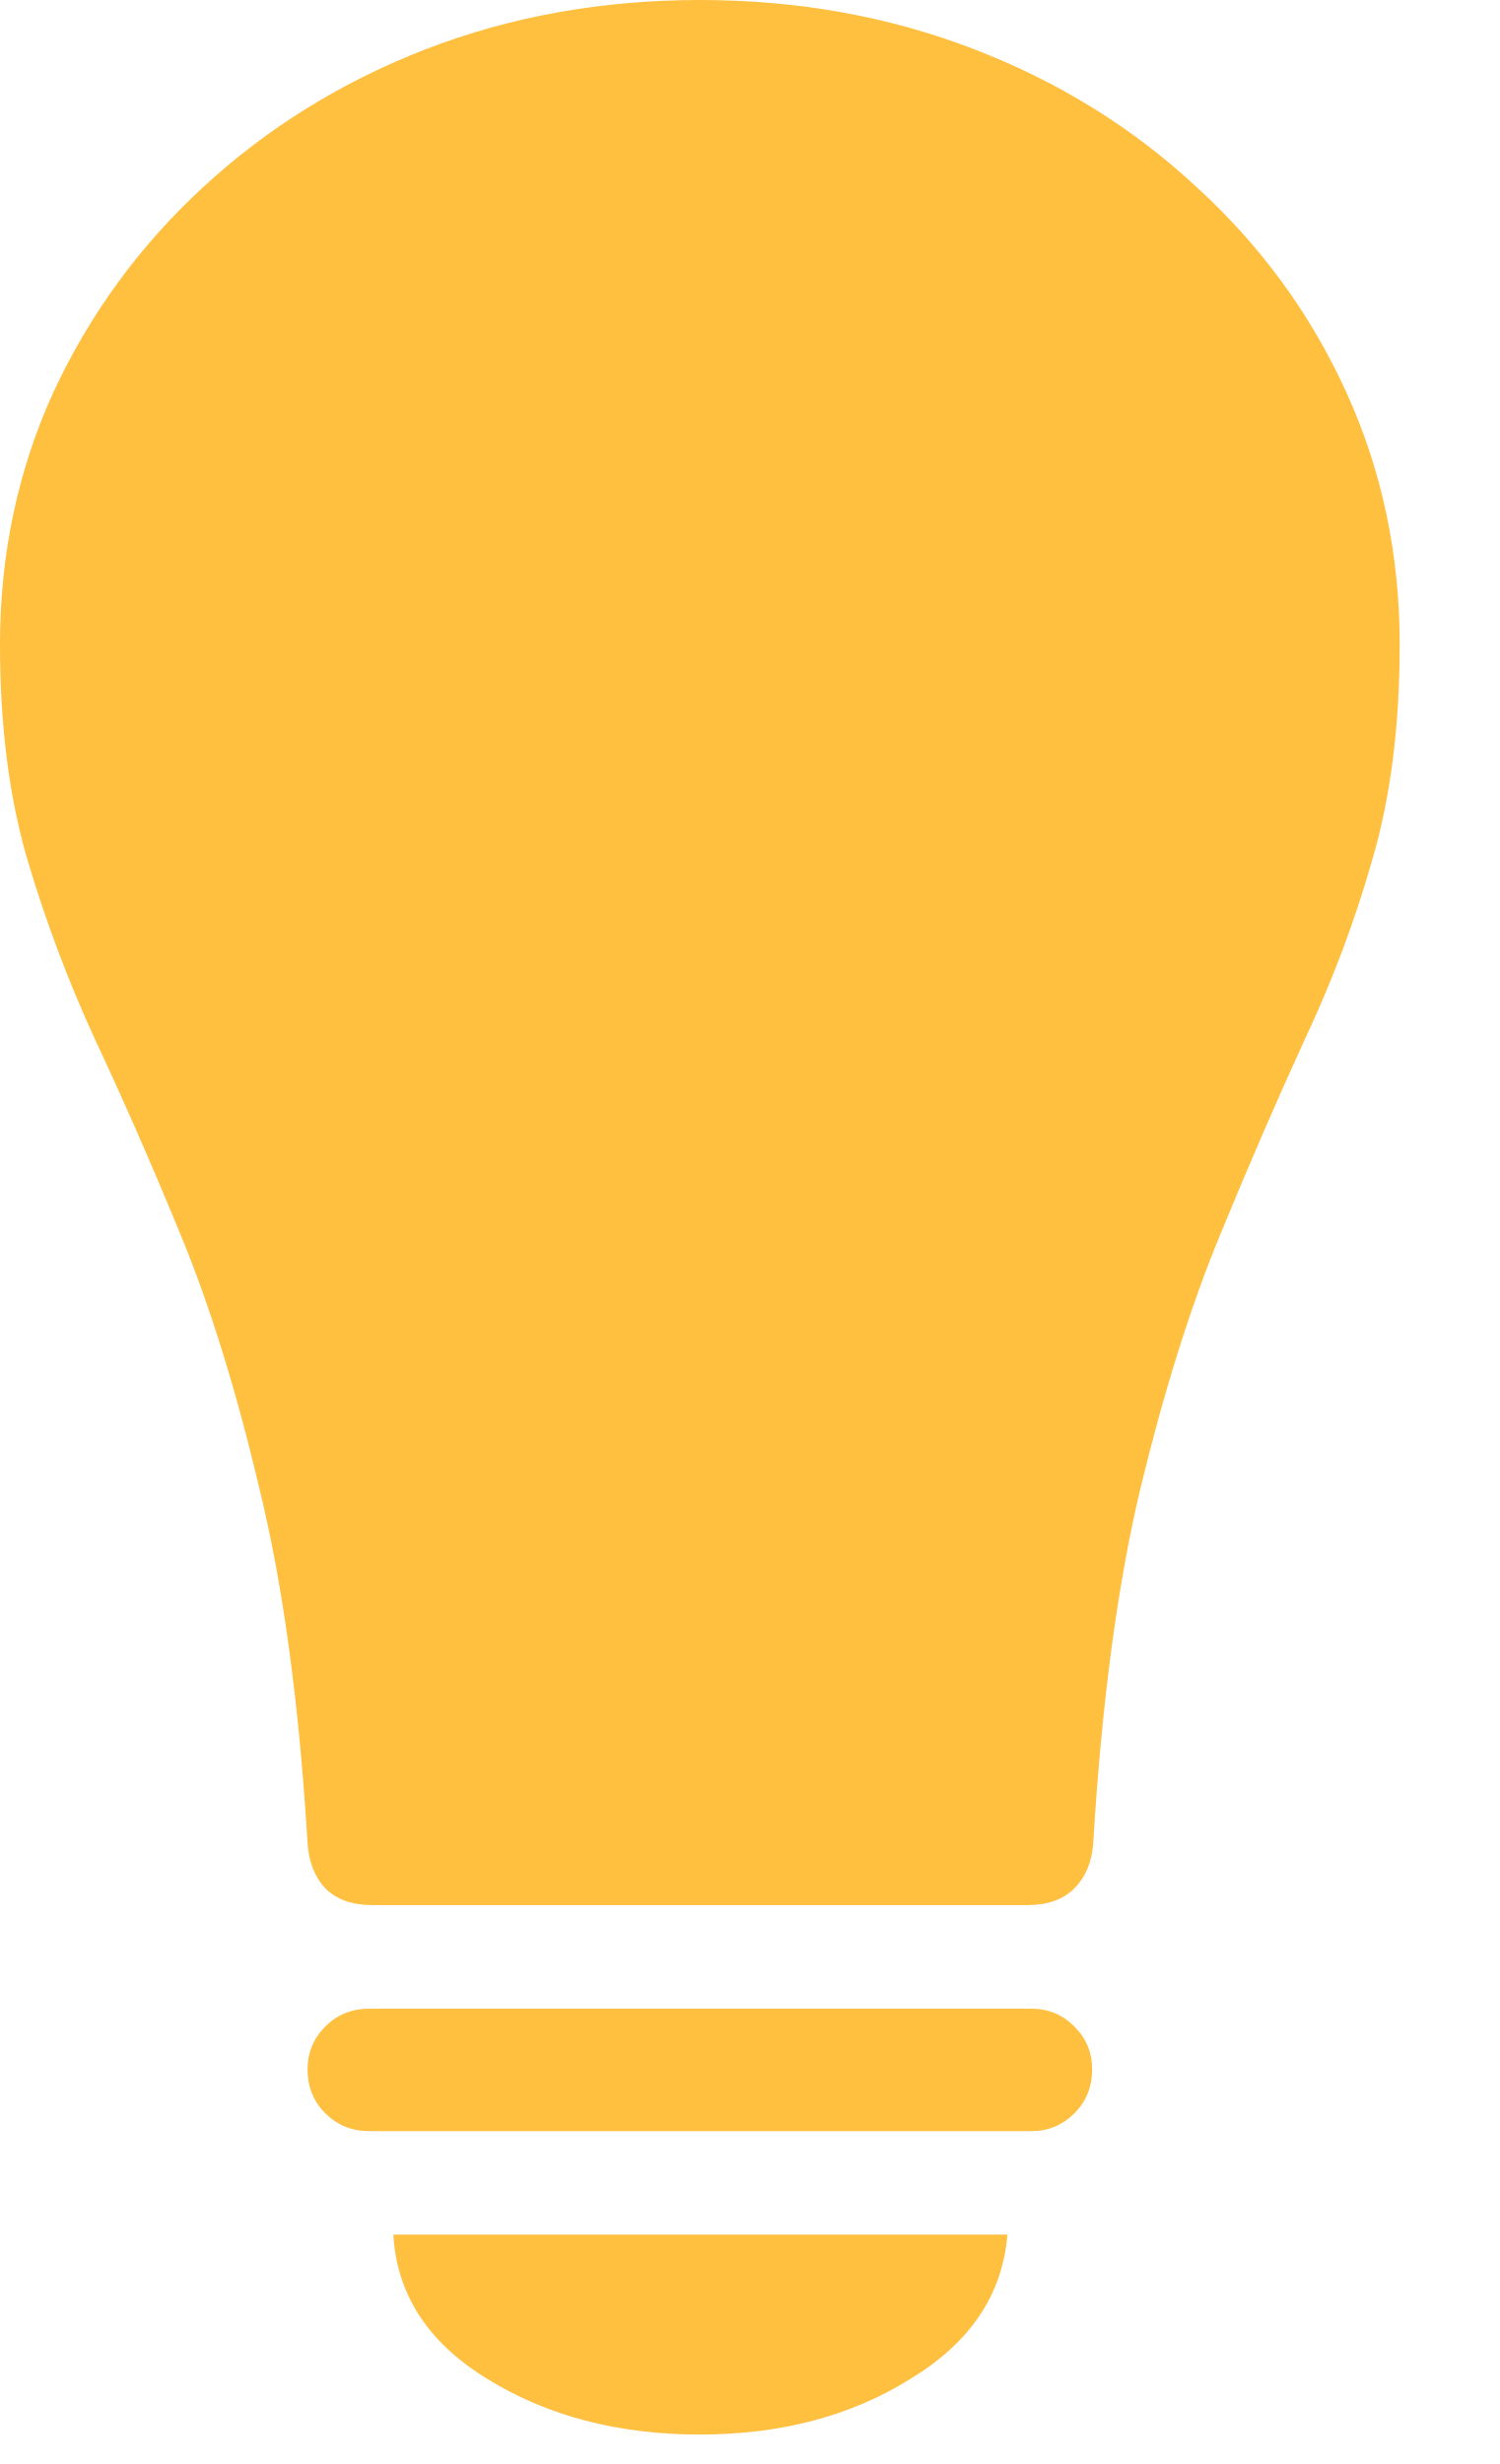
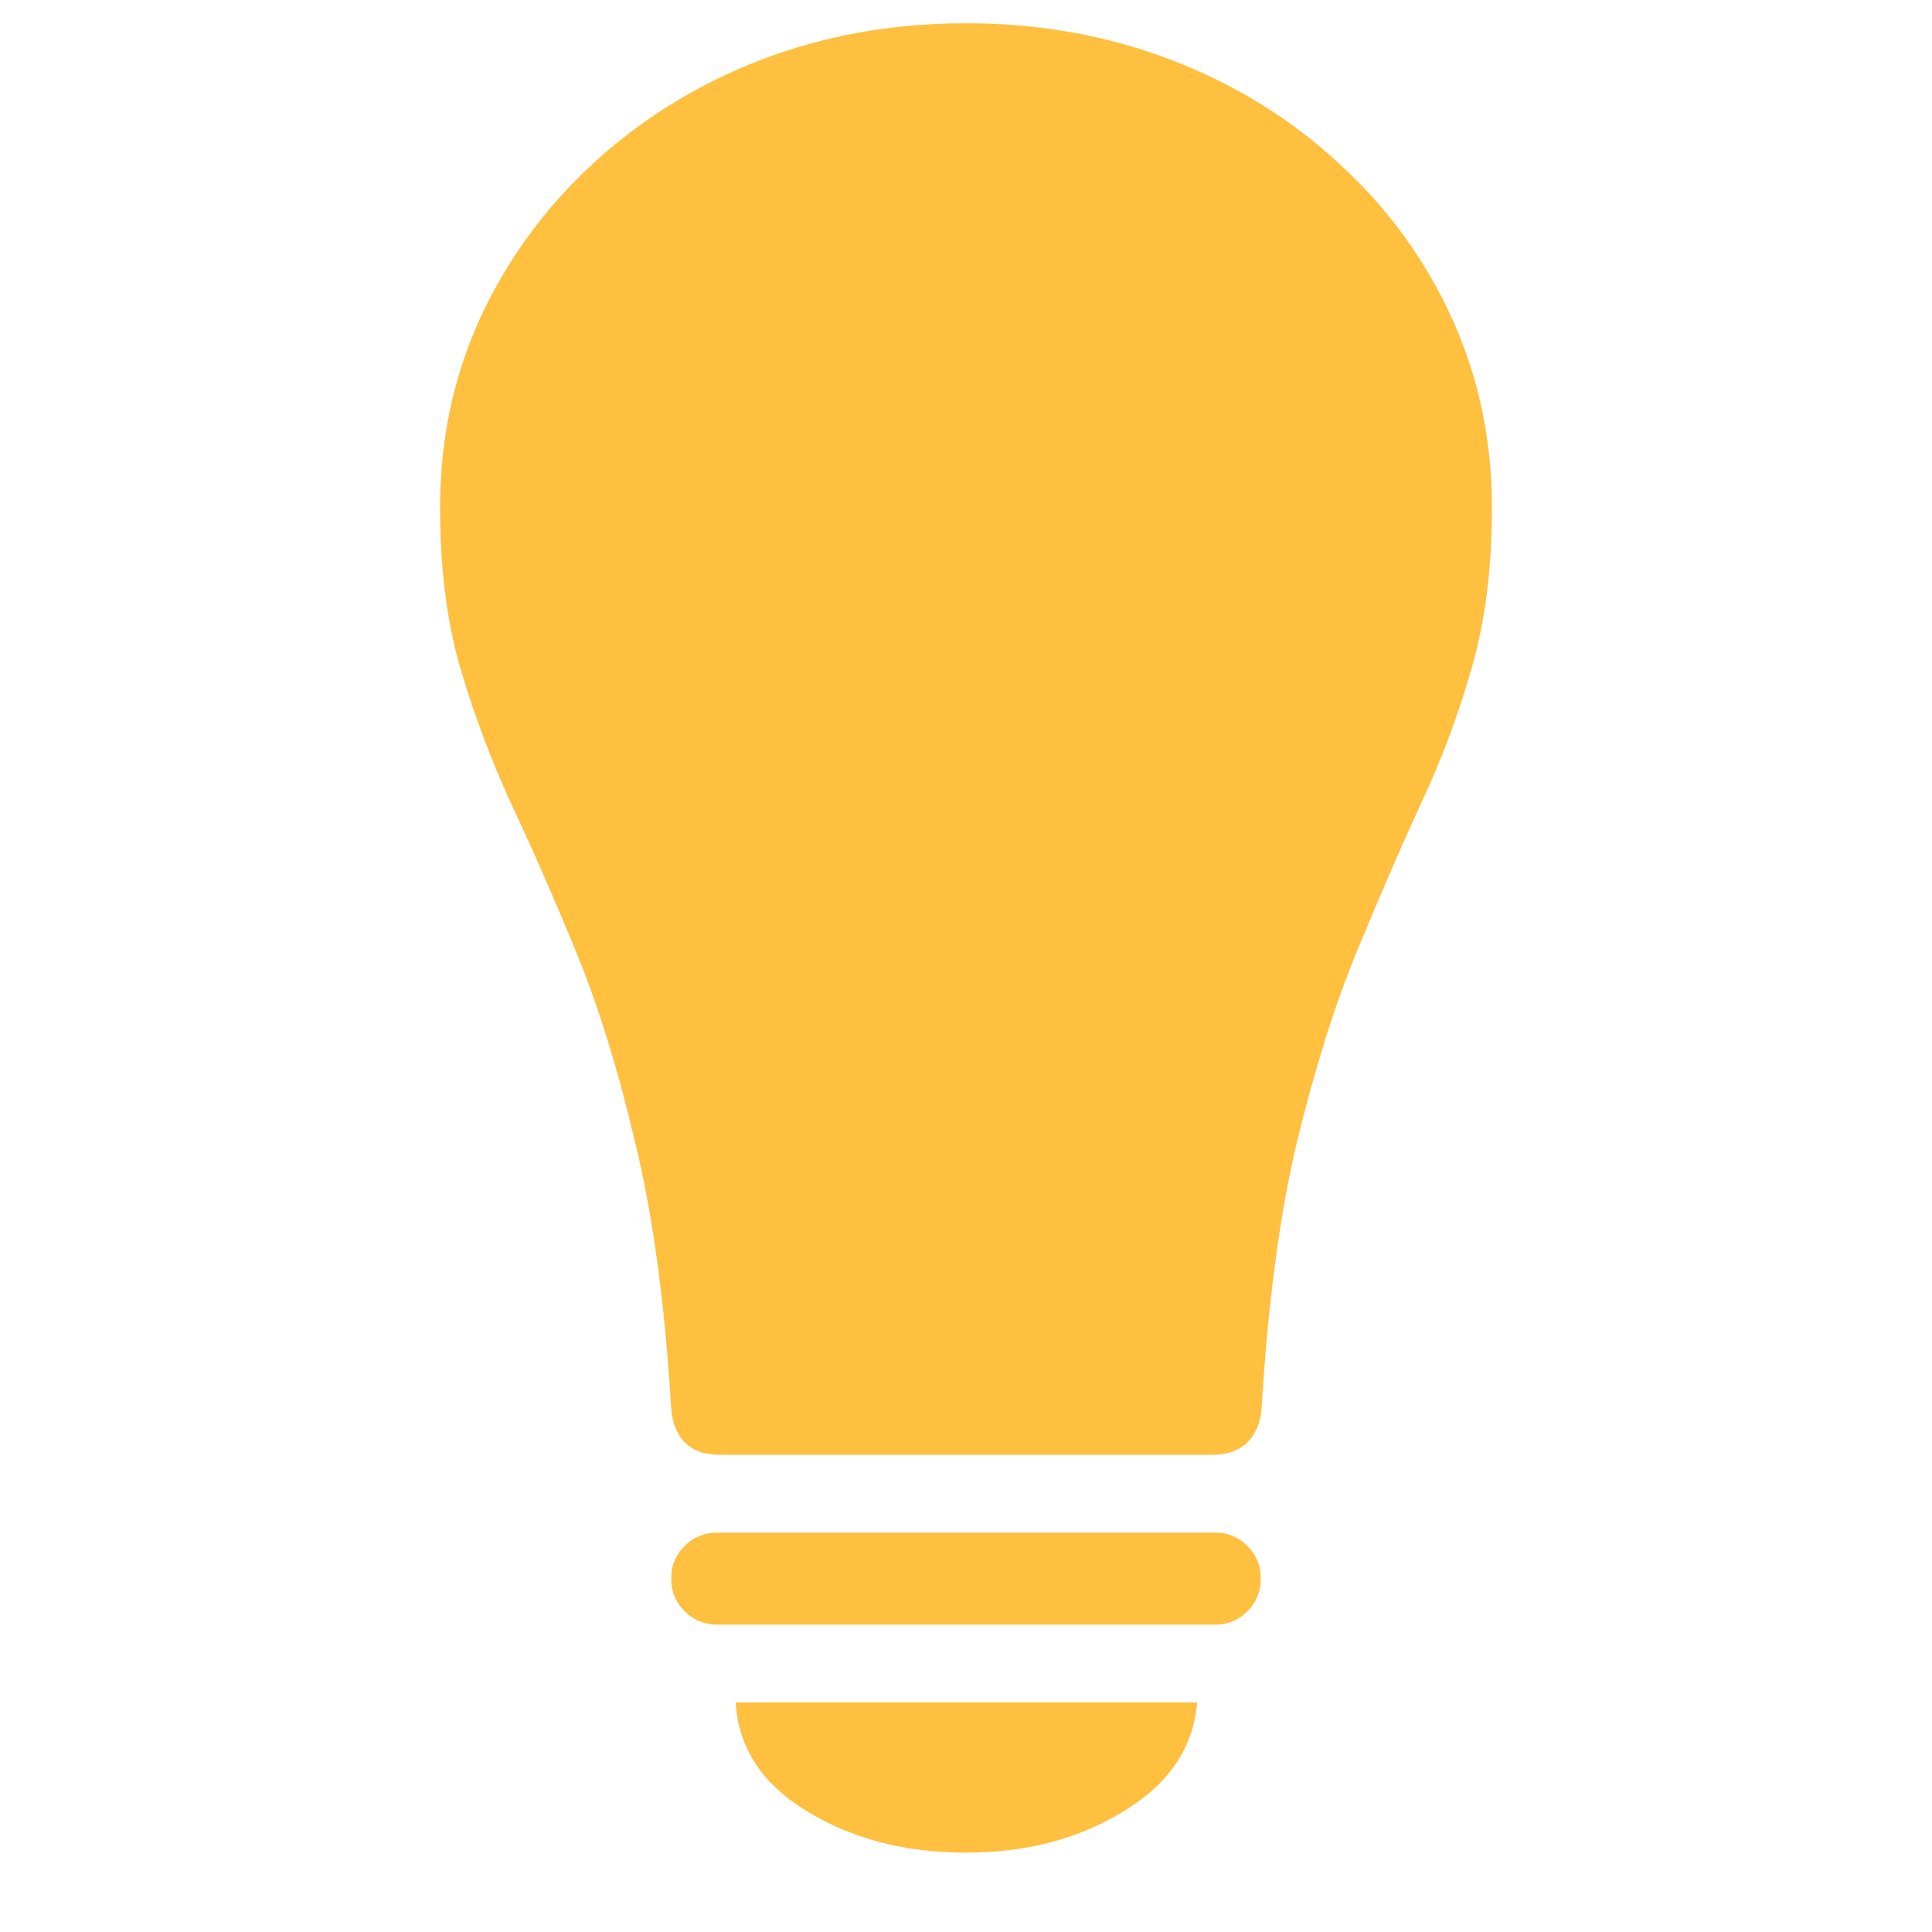
- <svg xmlns="http://www.w3.org/2000/svg" width="14" height="23" viewBox="0 0 14 23" fill="none">
-   <path d="M0 6.016C0 5.176 0.166 4.391 0.498 3.662C0.837 2.933 1.302 2.295 1.895 1.748C2.493 1.195 3.187 0.765 3.975 0.459C4.769 0.153 5.622 0 6.533 0C7.445 0 8.298 0.153 9.092 0.459C9.886 0.765 10.579 1.195 11.172 1.748C11.771 2.295 12.236 2.933 12.568 3.662C12.9 4.391 13.066 5.176 13.066 6.016C13.066 6.771 12.982 7.438 12.812 8.018C12.65 8.591 12.438 9.154 12.178 9.707C11.924 10.26 11.66 10.869 11.387 11.533C11.113 12.197 10.866 12.985 10.645 13.896C10.43 14.801 10.283 15.905 10.205 17.207C10.192 17.383 10.133 17.523 10.029 17.627C9.925 17.731 9.779 17.783 9.59 17.783H3.477C3.288 17.783 3.141 17.731 3.037 17.627C2.939 17.523 2.884 17.383 2.871 17.207C2.793 15.905 2.643 14.801 2.422 13.896C2.207 12.985 1.963 12.197 1.689 11.533C1.416 10.869 1.149 10.26 0.889 9.707C0.635 9.154 0.423 8.591 0.254 8.018C0.085 7.438 0 6.771 0 6.016ZM3.447 19.893C3.284 19.893 3.148 19.837 3.037 19.727C2.926 19.616 2.871 19.479 2.871 19.316C2.871 19.16 2.926 19.027 3.037 18.916C3.148 18.805 3.284 18.75 3.447 18.75H9.629C9.785 18.75 9.919 18.805 10.029 18.916C10.14 19.027 10.195 19.16 10.195 19.316C10.195 19.479 10.14 19.616 10.029 19.727C9.919 19.837 9.785 19.893 9.629 19.893H3.447ZM6.533 22.725C5.771 22.725 5.111 22.552 4.551 22.207C3.997 21.869 3.704 21.419 3.672 20.859H9.404C9.359 21.419 9.056 21.869 8.496 22.207C7.943 22.552 7.288 22.725 6.533 22.725Z" fill="#FFBF3F" />
+ <svg xmlns="http://www.w3.org/2000/svg" width="24" height="24" viewBox="0 0 24 24" fill="none">
+   <path d="M5.467 6.305C5.467 5.465 5.633 4.68 5.965 3.951C6.303 3.222 6.769 2.584 7.361 2.037C7.96 1.484 8.654 1.054 9.441 0.748C10.236 0.442 11.088 0.289 12 0.289C12.912 0.289 13.764 0.442 14.559 0.748C15.353 1.054 16.046 1.484 16.639 2.037C17.238 2.584 17.703 3.222 18.035 3.951C18.367 4.68 18.533 5.465 18.533 6.305C18.533 7.06 18.449 7.727 18.279 8.307C18.116 8.88 17.905 9.443 17.645 9.996C17.391 10.55 17.127 11.158 16.854 11.822C16.58 12.486 16.333 13.274 16.111 14.185C15.896 15.091 15.75 16.194 15.672 17.496C15.659 17.672 15.6 17.812 15.496 17.916C15.392 18.02 15.245 18.072 15.057 18.072H8.943C8.755 18.072 8.608 18.02 8.504 17.916C8.406 17.812 8.351 17.672 8.338 17.496C8.26 16.194 8.11 15.091 7.889 14.185C7.674 13.274 7.43 12.486 7.156 11.822C6.883 11.158 6.616 10.55 6.355 9.996C6.102 9.443 5.89 8.88 5.721 8.307C5.551 7.727 5.467 7.06 5.467 6.305ZM8.914 20.182C8.751 20.182 8.615 20.126 8.504 20.016C8.393 19.905 8.338 19.768 8.338 19.605C8.338 19.449 8.393 19.316 8.504 19.205C8.615 19.094 8.751 19.039 8.914 19.039H15.096C15.252 19.039 15.385 19.094 15.496 19.205C15.607 19.316 15.662 19.449 15.662 19.605C15.662 19.768 15.607 19.905 15.496 20.016C15.385 20.126 15.252 20.182 15.096 20.182H8.914ZM12 23.014C11.238 23.014 10.578 22.841 10.018 22.496C9.464 22.158 9.171 21.708 9.139 21.148H14.871C14.825 21.708 14.523 22.158 13.963 22.496C13.409 22.841 12.755 23.014 12 23.014Z" fill="#FFBF3F" />
</svg>
